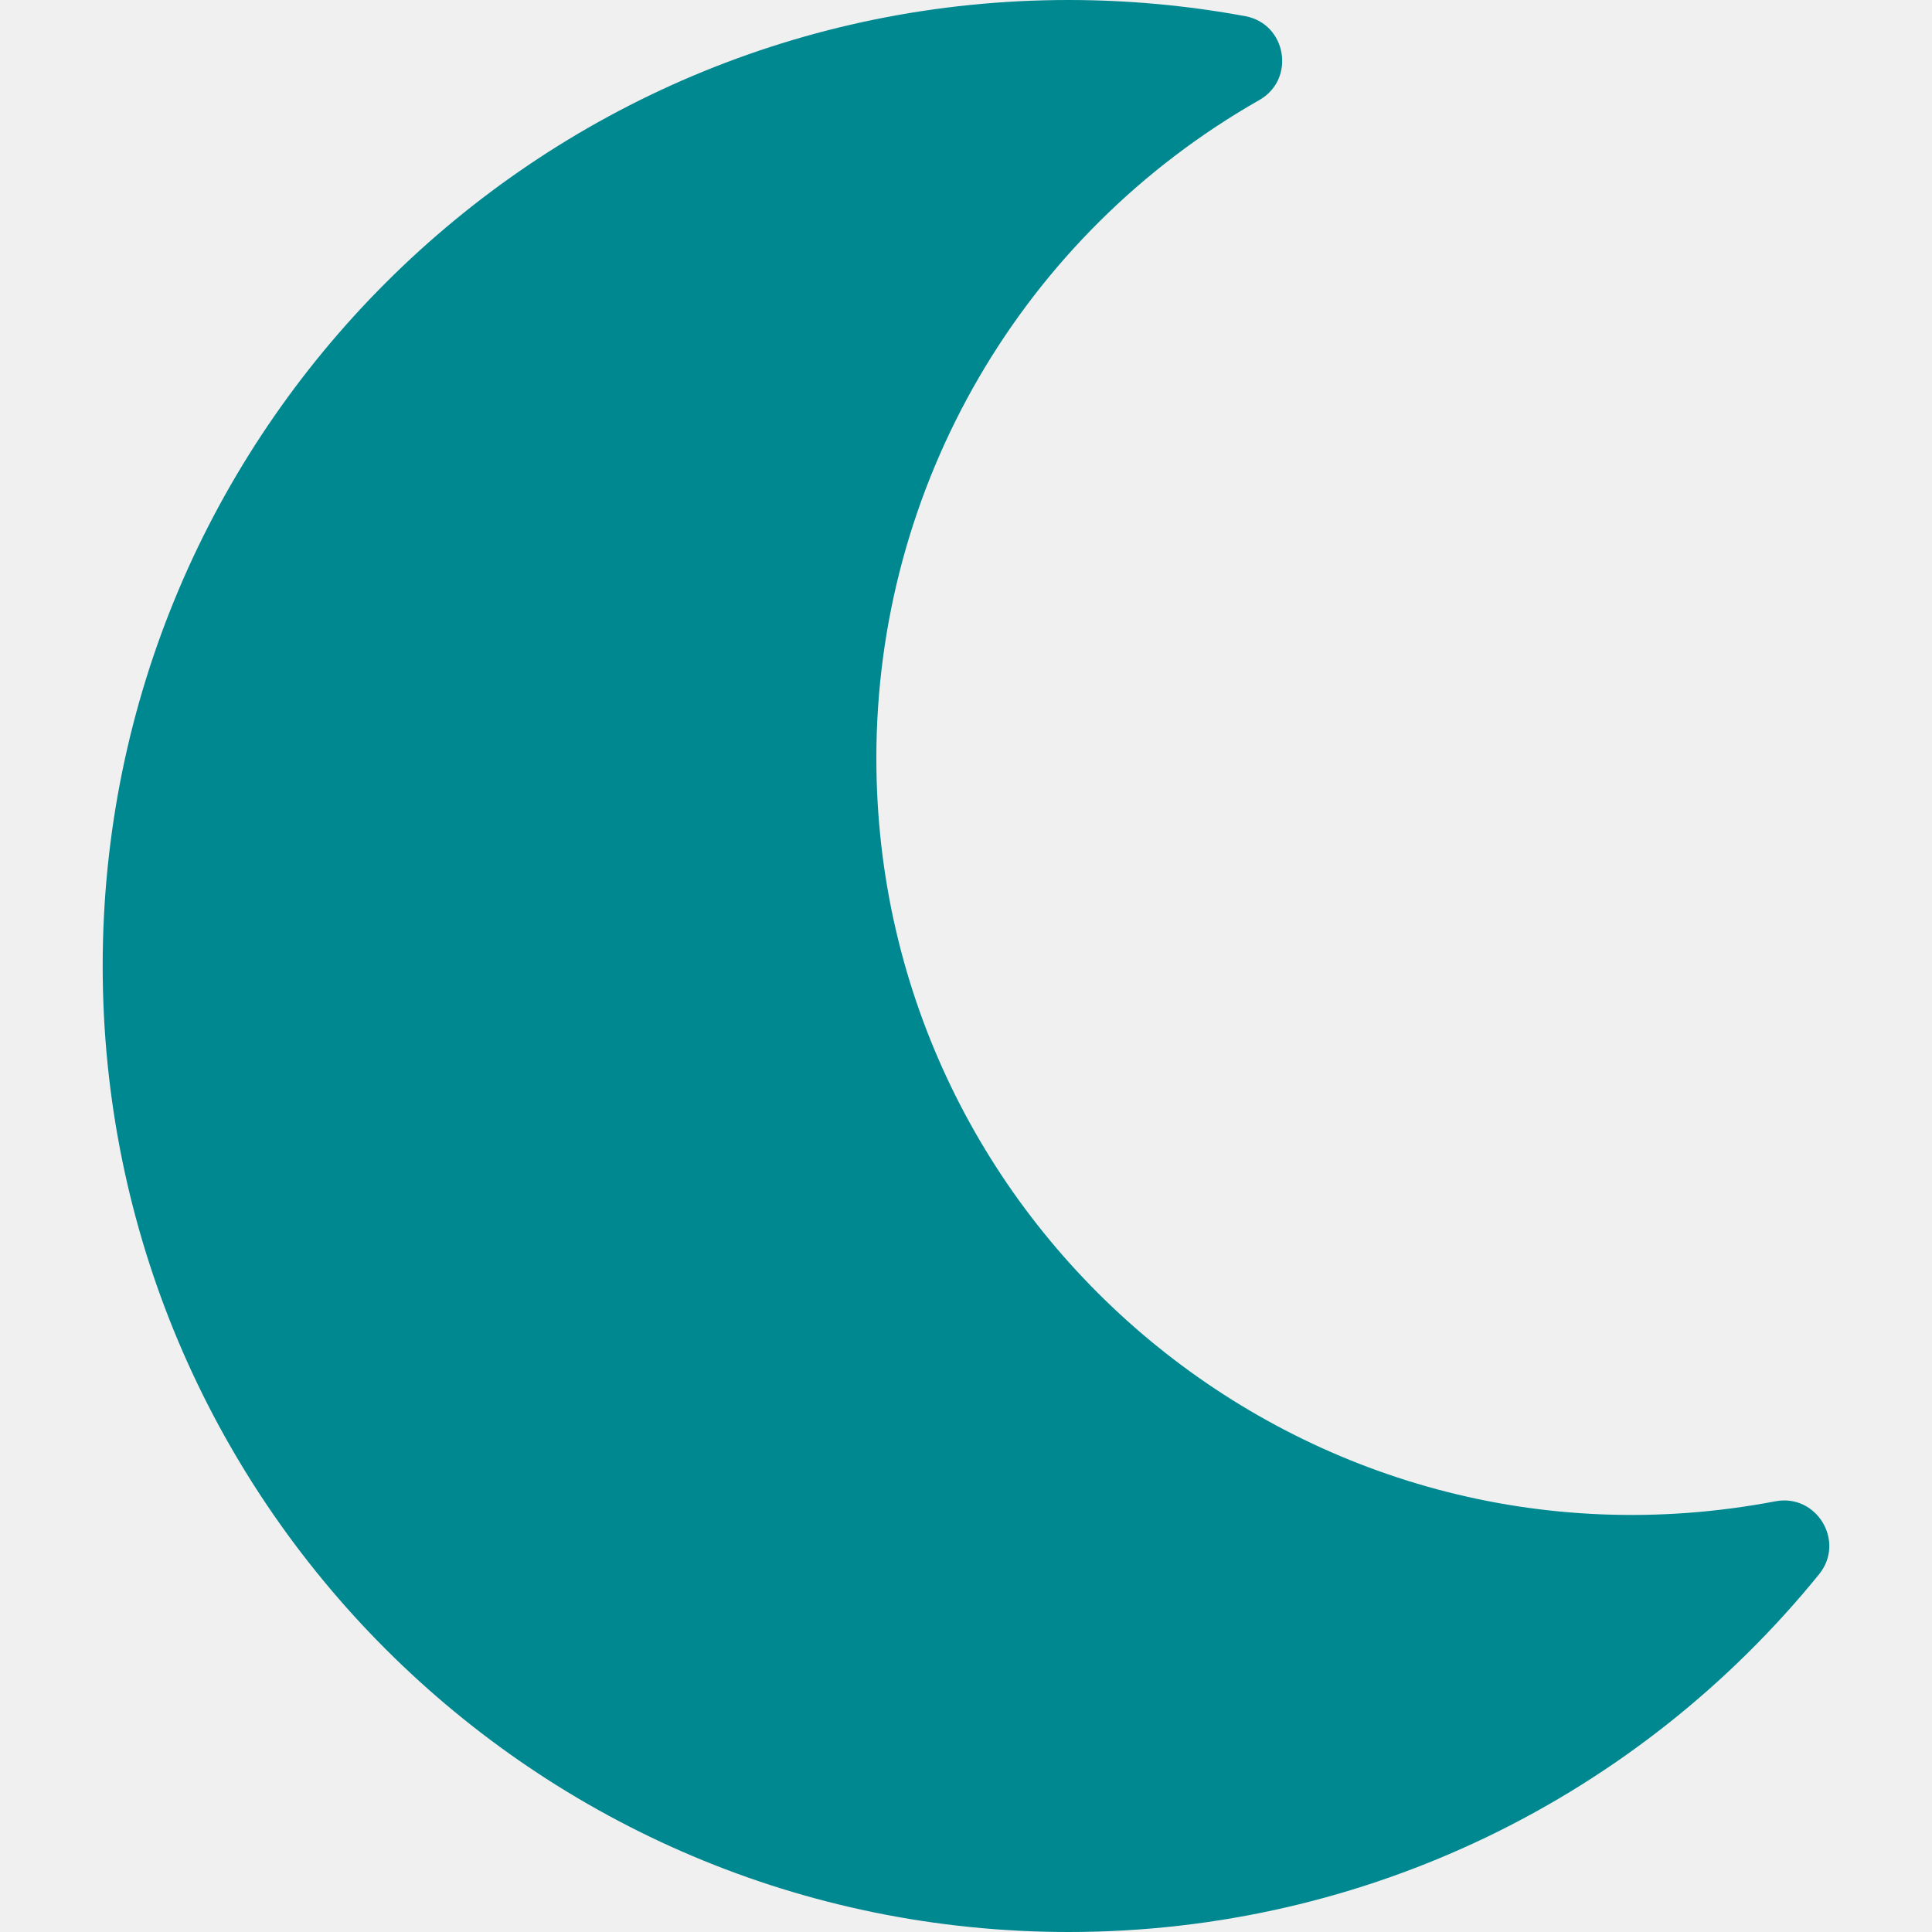
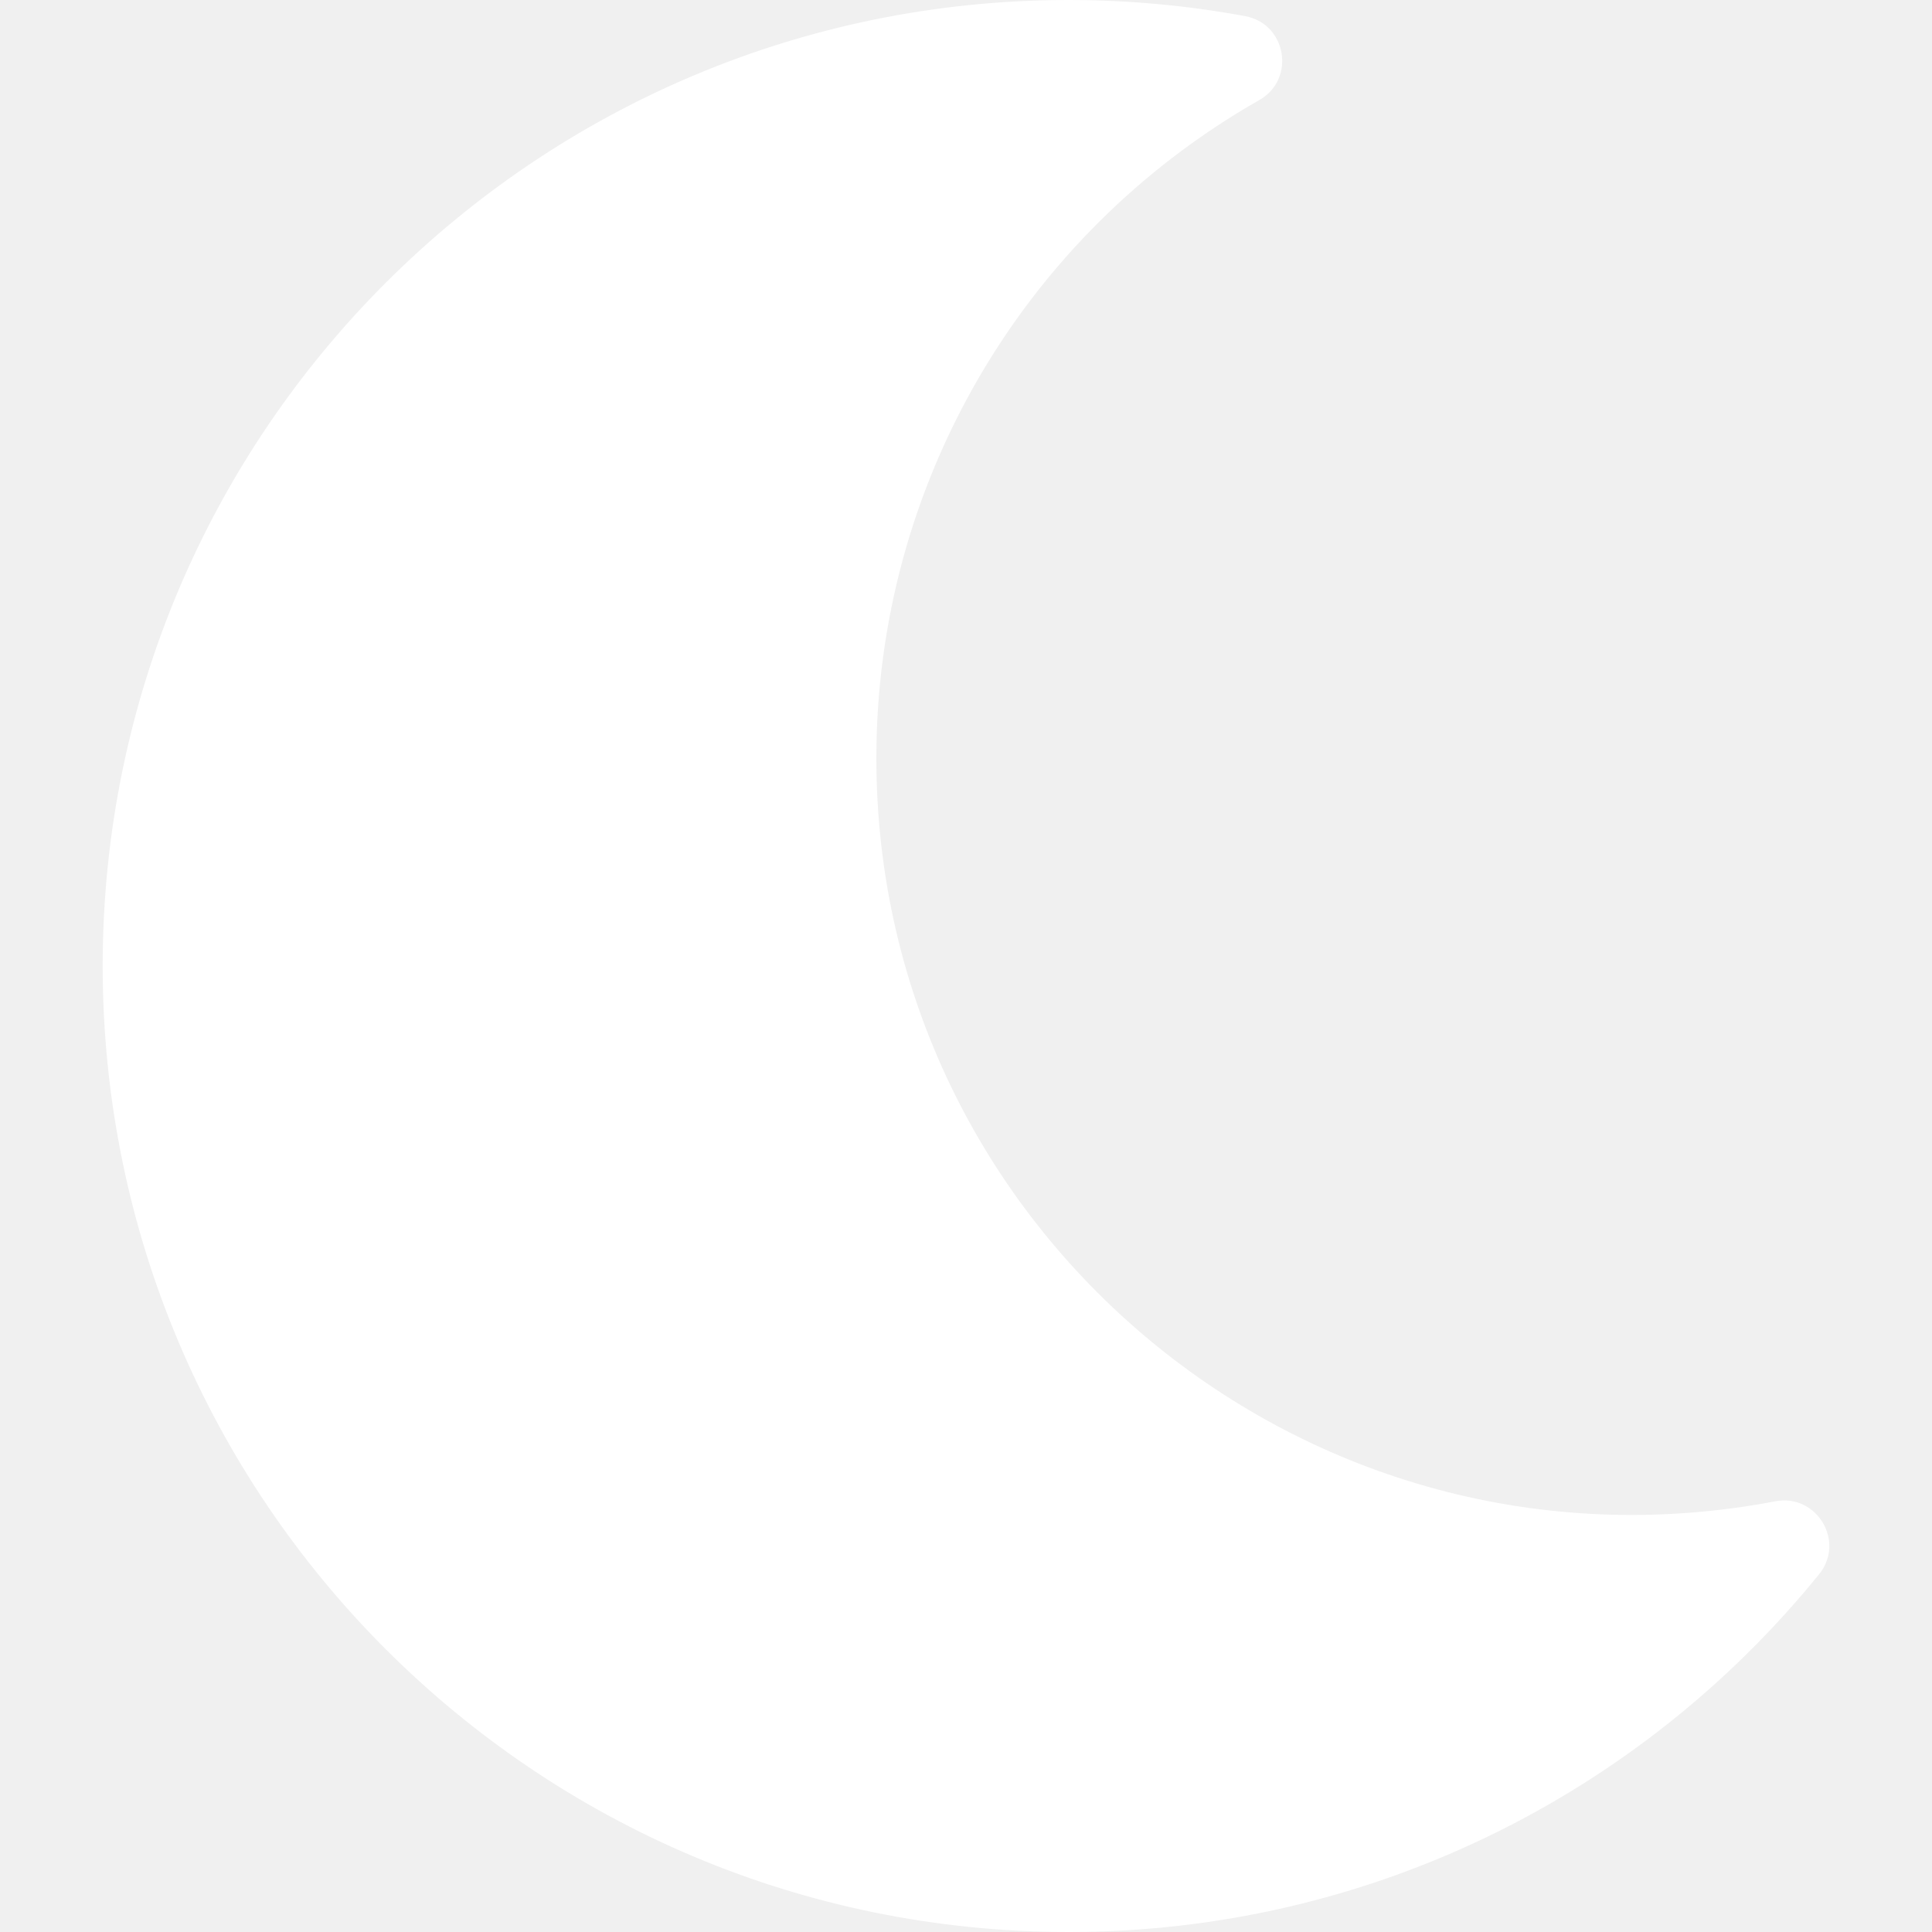
<svg xmlns="http://www.w3.org/2000/svg" aria-hidden="true" focusable="false" data-prefix="fas" data-icon="moon" class="svg-inline--fa fa-moon fa-w-16" role="img" viewBox="0 0 512 512">
-   <path fill="rgb(0, 136, 145)" d="M283.211 512c78.962 0 151.079-35.925 198.857-94.792 7.068-8.708-.639-21.43-11.562-19.35-124.203 23.654-238.262-71.576-238.262-196.954 0-72.222 38.662-138.635 101.498-174.394 9.686-5.512 7.25-20.197-3.756-22.23A258.156 258.156 0 0 0 283.211 0c-141.309 0-256 114.511-256 256 0 141.309 114.511 256 256 256z" />
+   <path fill="#FFFFFF" d="M283.211 512c78.962 0 151.079-35.925 198.857-94.792 7.068-8.708-.639-21.43-11.562-19.35-124.203 23.654-238.262-71.576-238.262-196.954 0-72.222 38.662-138.635 101.498-174.394 9.686-5.512 7.25-20.197-3.756-22.23A258.156 258.156 0 0 0 283.211 0c-141.309 0-256 114.511-256 256 0 141.309 114.511 256 256 256z" />
</svg>
